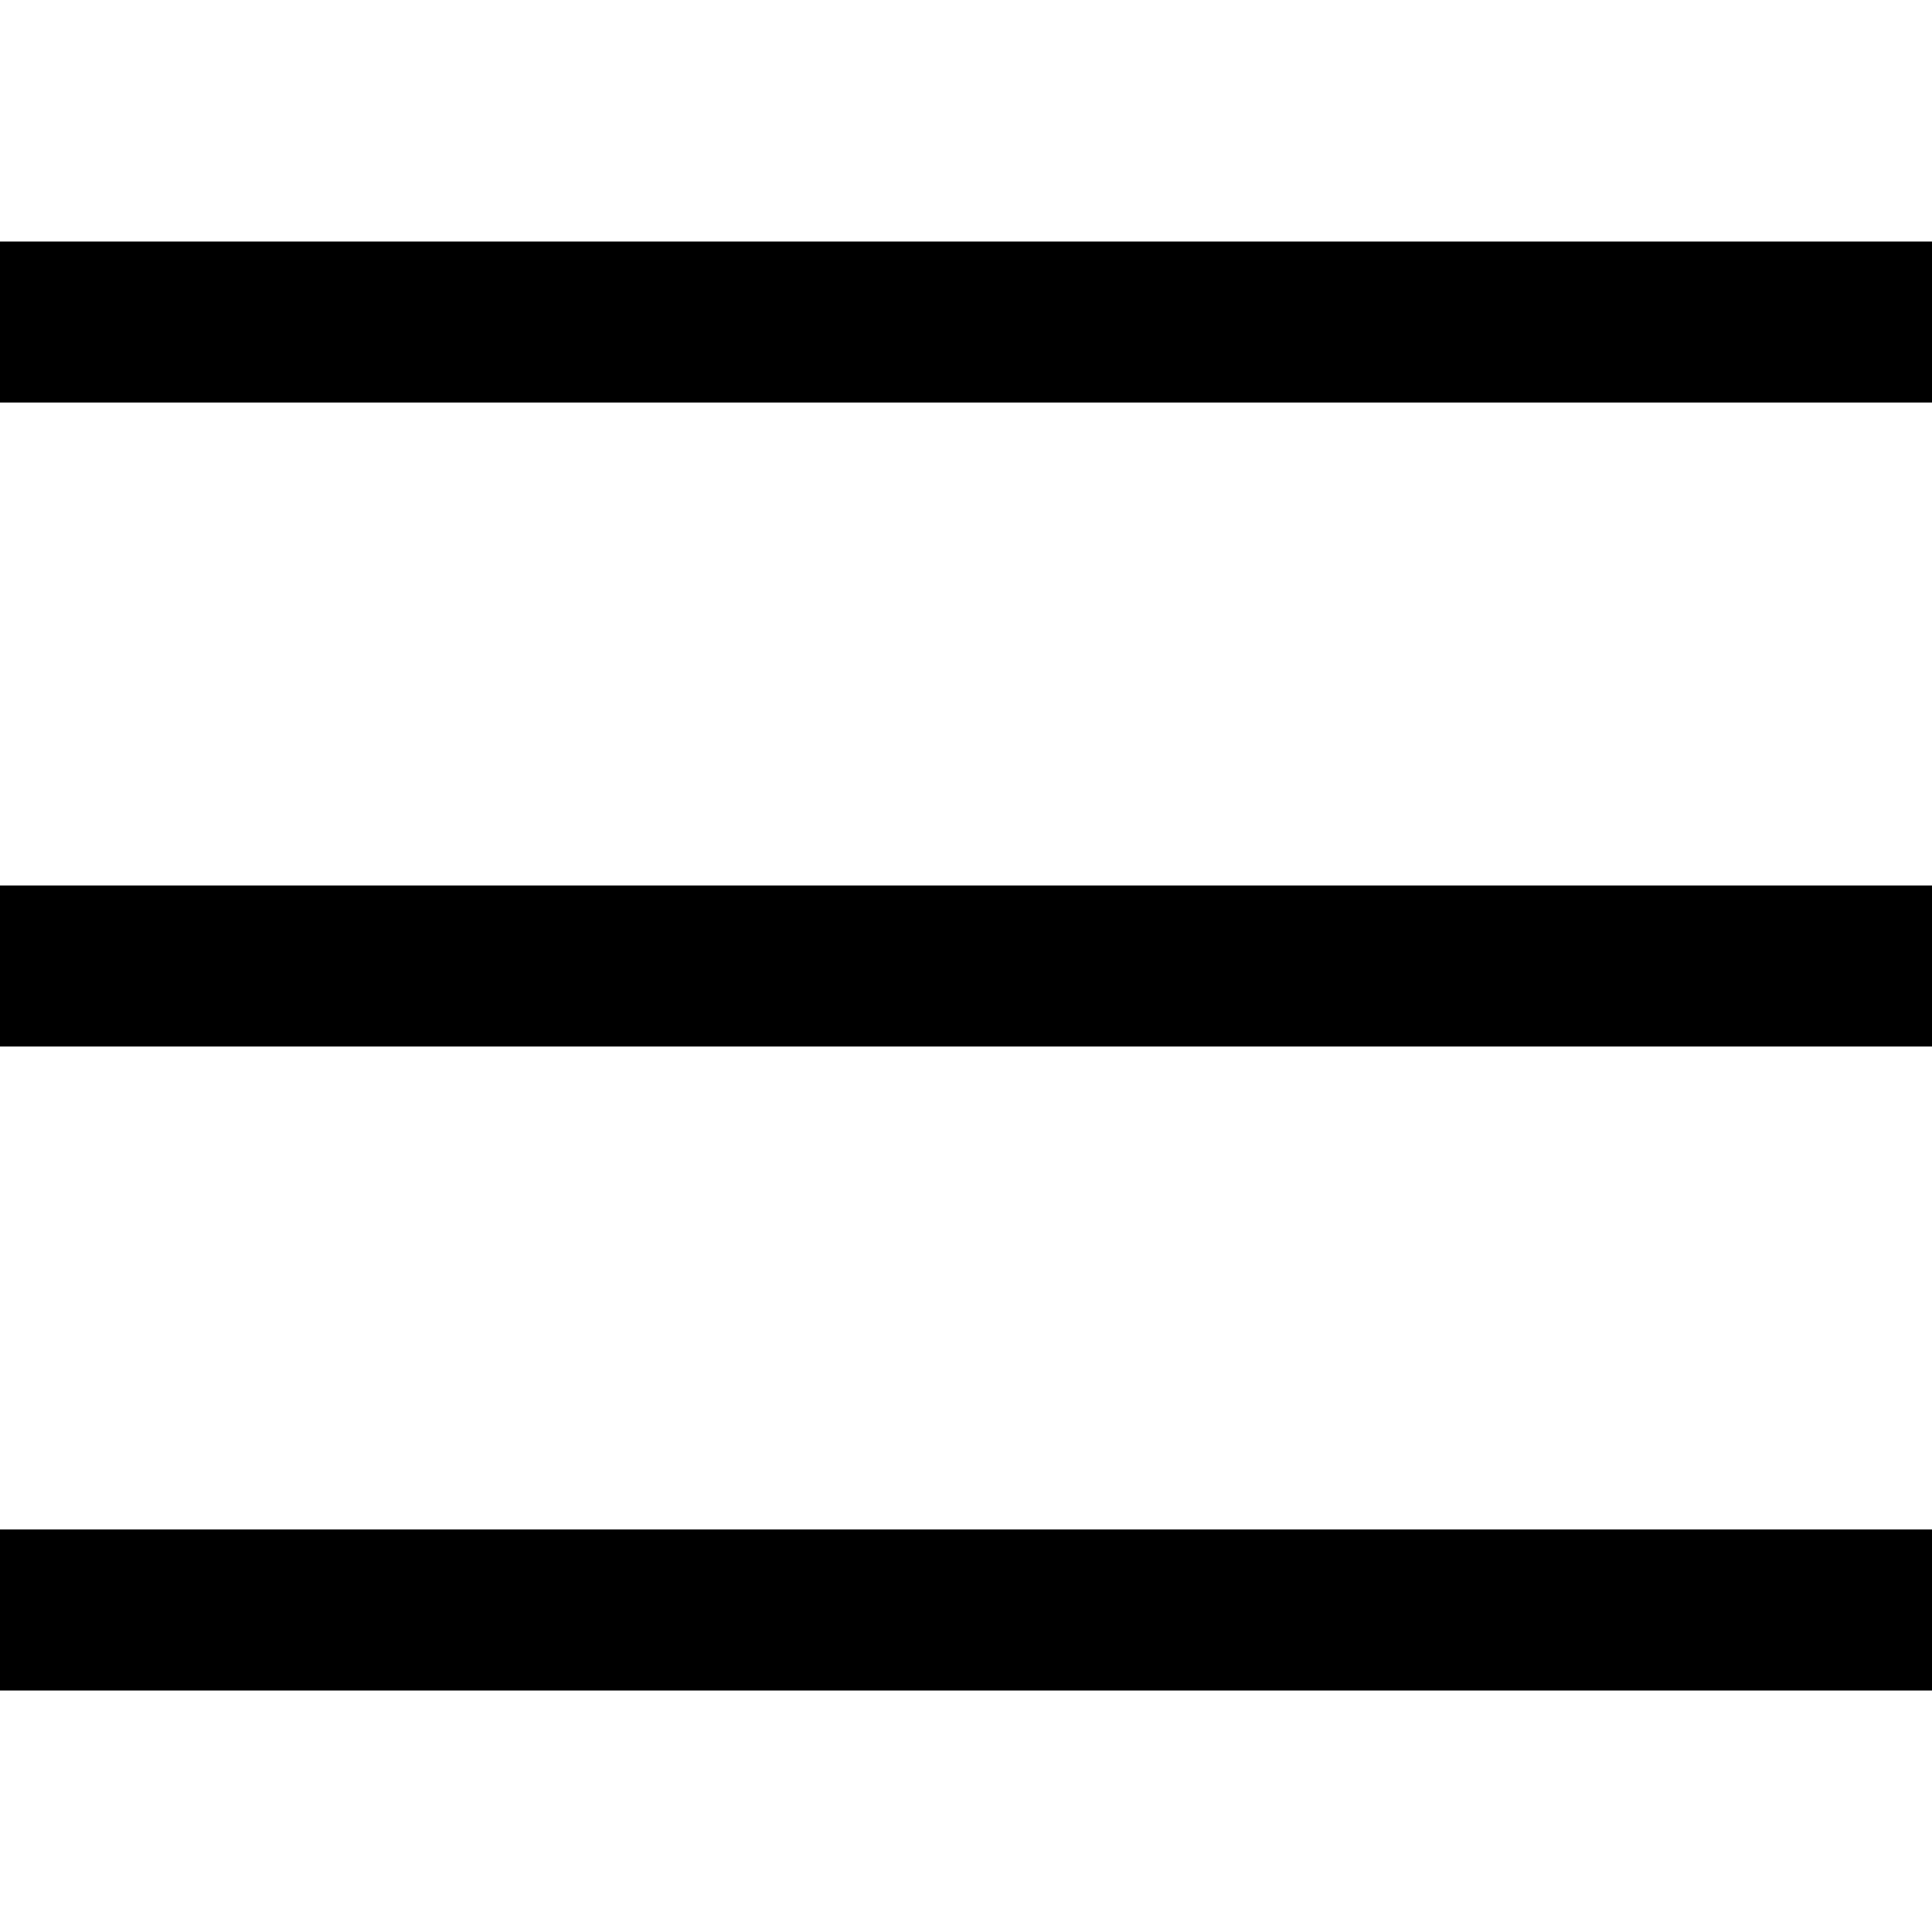
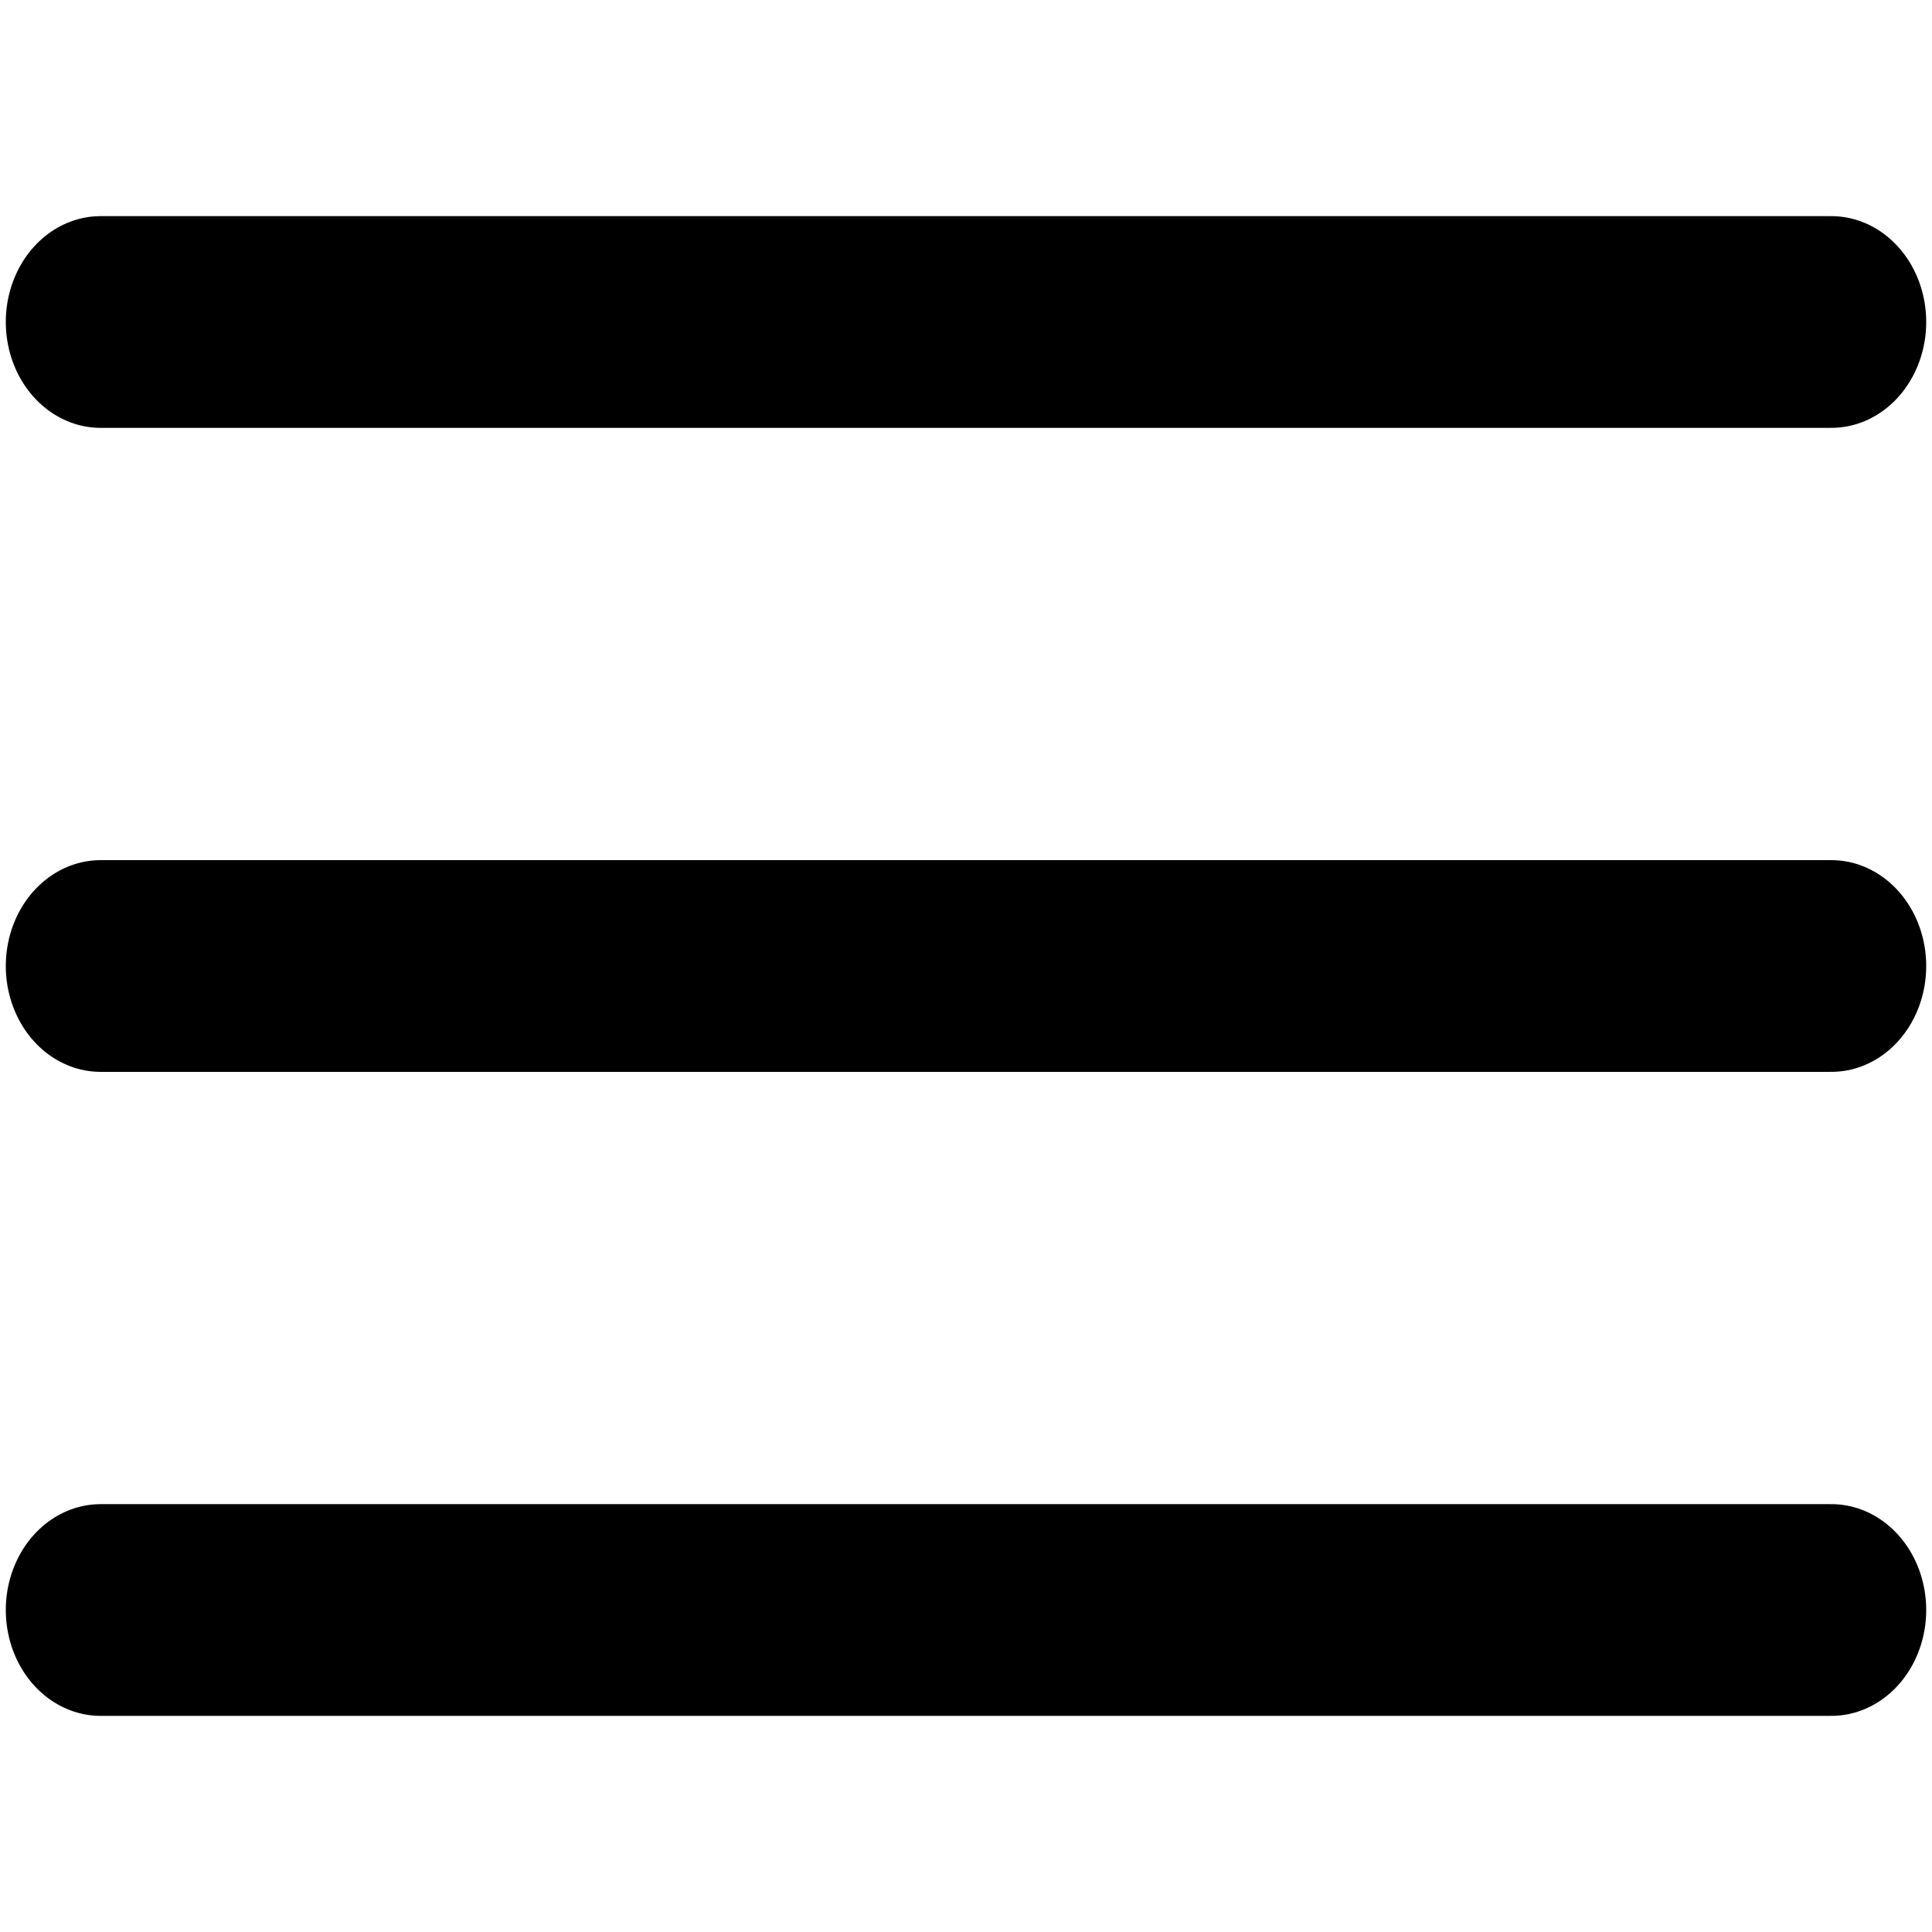
- <svg xmlns="http://www.w3.org/2000/svg" width="100%" height="100%" viewBox="0 0 24 24" version="1.1" xml:space="preserve" style="fill-rule:evenodd;clip-rule:evenodd;stroke-linejoin:round;stroke-miterlimit:1.5;">
+ <svg xmlns="http://www.w3.org/2000/svg" width="100%" height="100%" viewBox="0 0 24 24" version="1.1" xml:space="preserve" style="fill-rule:evenodd;clip-rule:evenodd;stroke-linecap:round;stroke-linejoin:round;stroke-miterlimit:1.5;">
  <g id="Layer1">
    <g>
-       <path d="M0,4L24,4" style="fill:none;stroke:black;stroke-width:2px;" />
-       <g transform="matrix(1,0,0,1,0,8)">
-         <path d="M0,4L24,4" style="fill:none;stroke:black;stroke-width:2px;" />
+       <g transform="matrix(0.895833,0,0,1,1.25,0)">
+         <path d="M0,4L24,4" style="fill:none;stroke:black;stroke-width:2.63px;" />
      </g>
-       <g transform="matrix(1,1.65436e-24,1.65436e-24,1,-1.77636e-15,16)">
-         <path d="M0,4L24,4" style="fill:none;stroke:black;stroke-width:2px;" />
+       <g transform="matrix(0.895833,0,0,1,1.25,8)">
+         <path d="M0,4L24,4" style="fill:none;stroke:black;stroke-width:2.63px;" />
      </g>
+       <g transform="matrix(0.895833,1.65436e-24,1.48203e-24,1,1.25,16)">
+         <path d="M0,4L24,4" style="fill:none;stroke:black;stroke-width:2.63px;" />
+       </g>
+     </g>
+     <g transform="matrix(0.519856,0,0,0.519856,3.55271e-15,5.32907e-15)">
+       <path d="M0,0L43.75,0" style="fill:none;" />
    </g>
  </g>
</svg>
